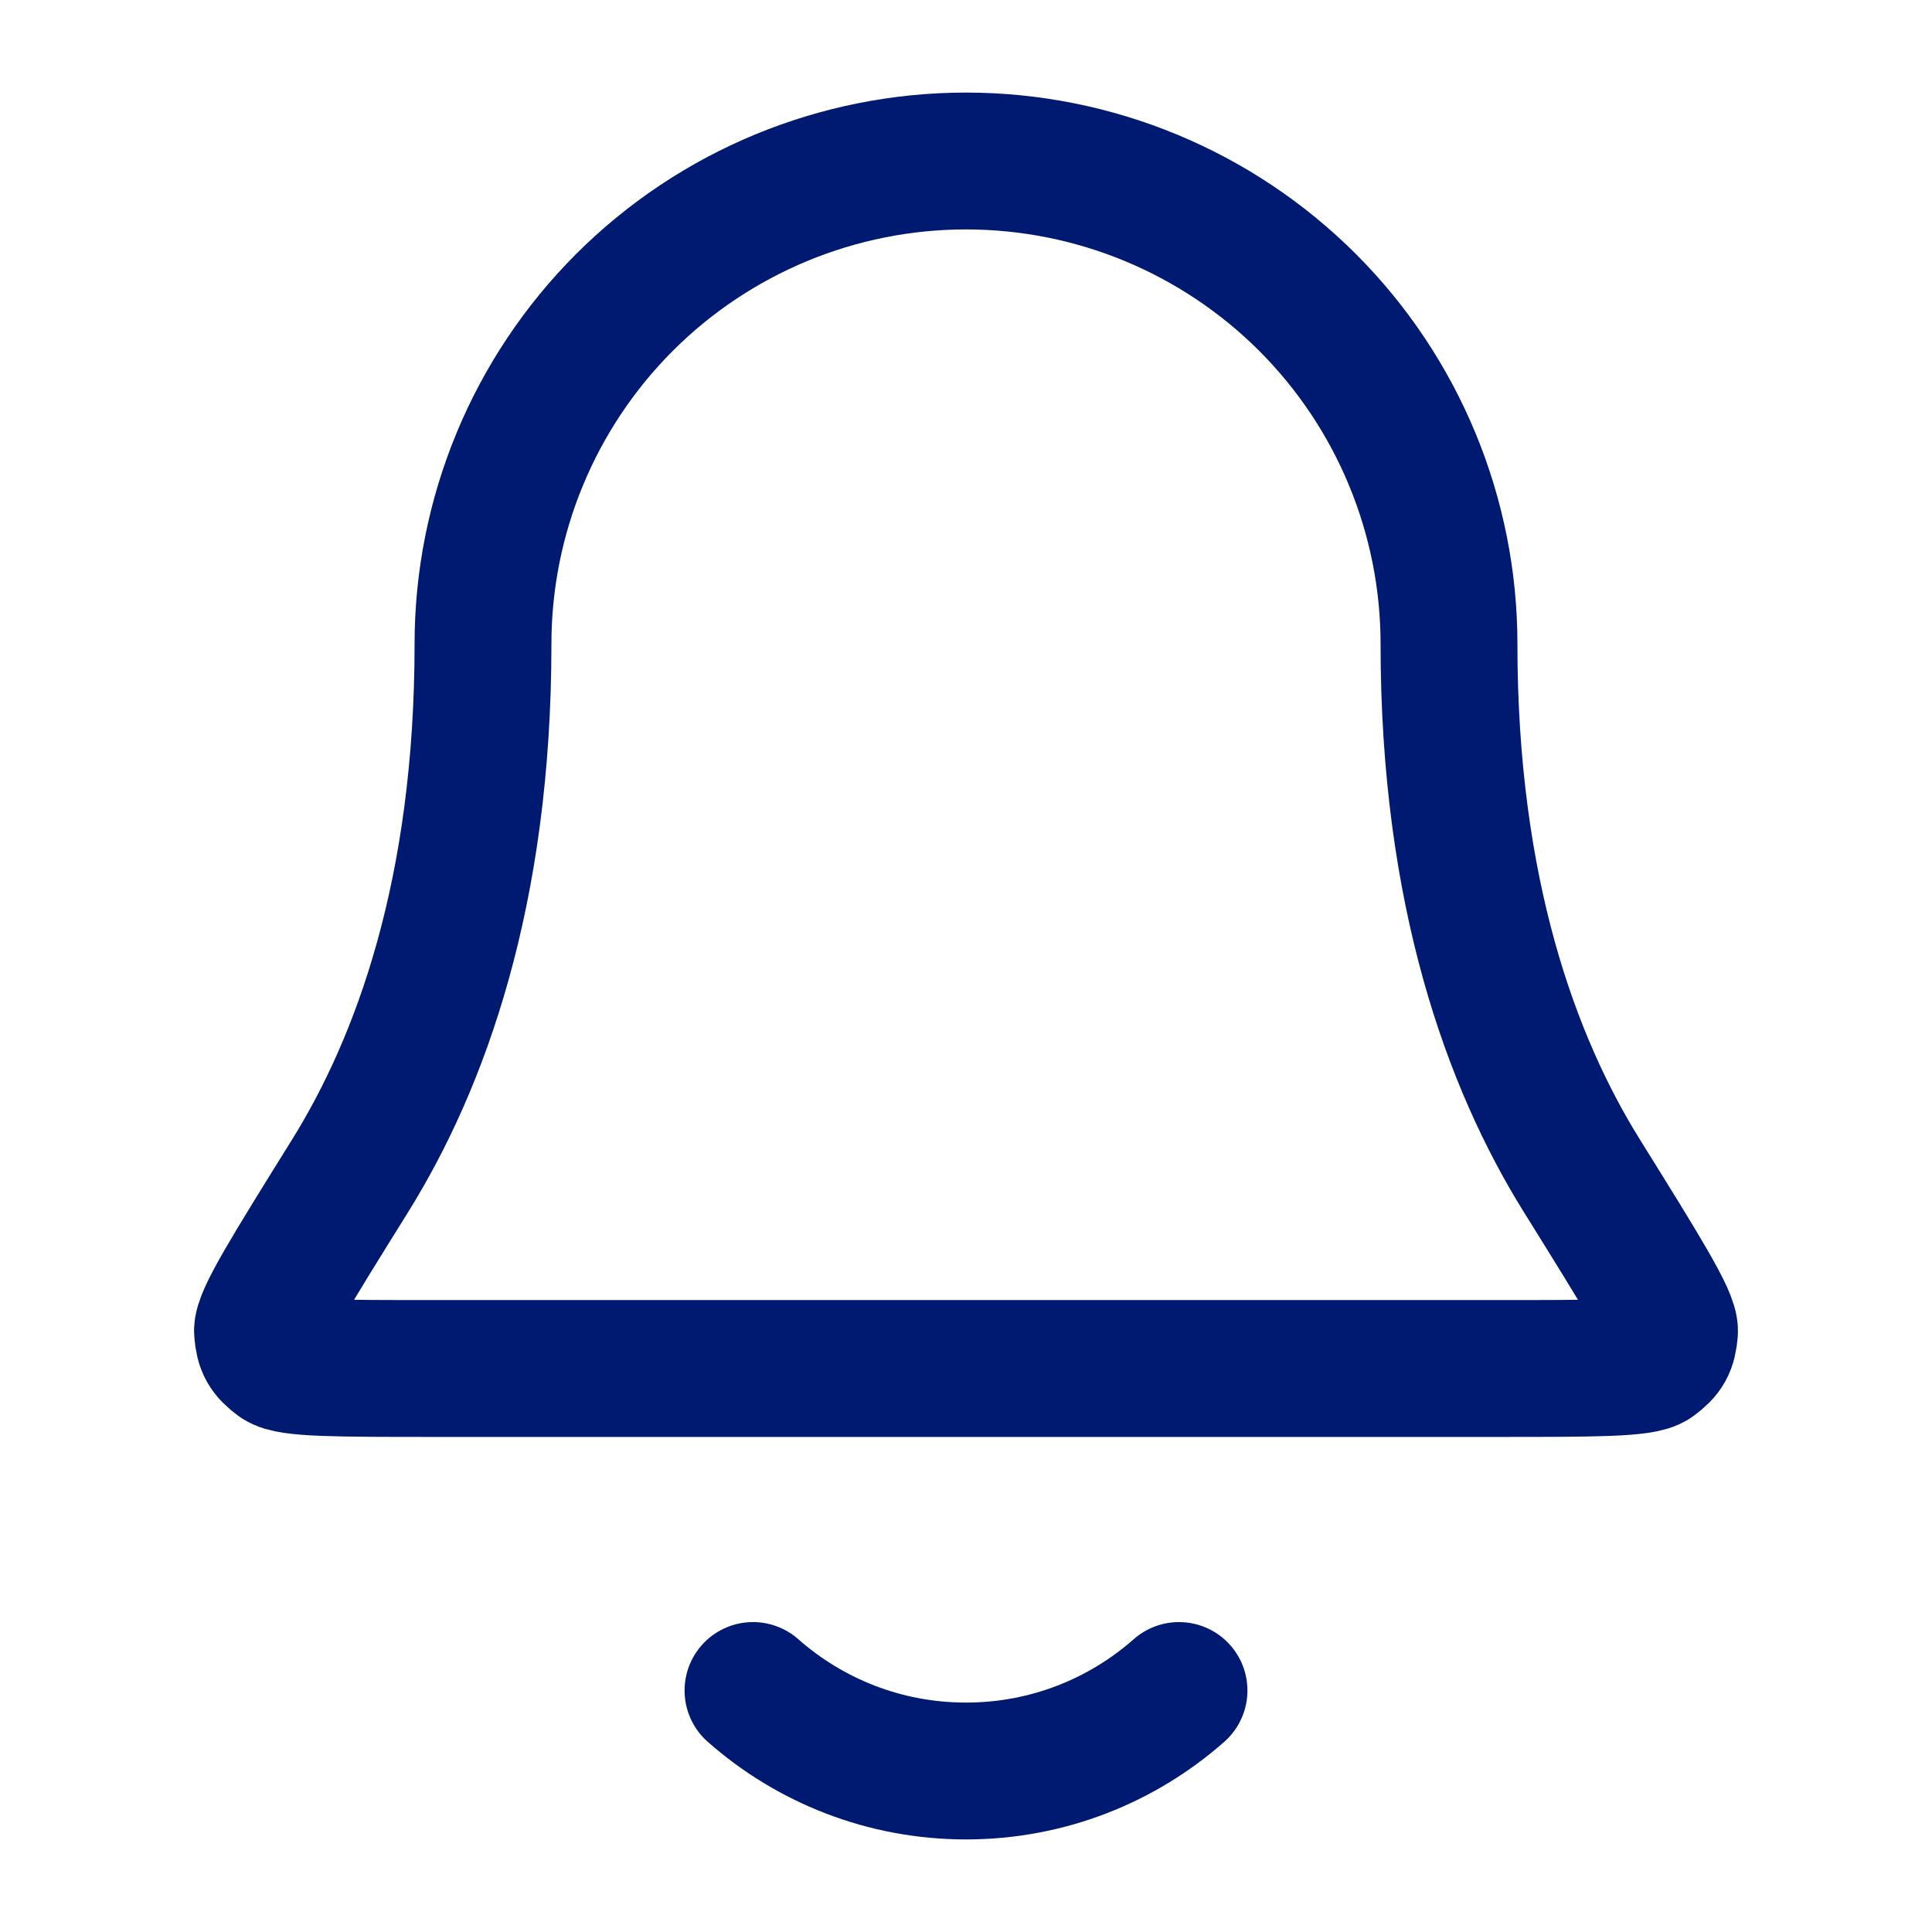
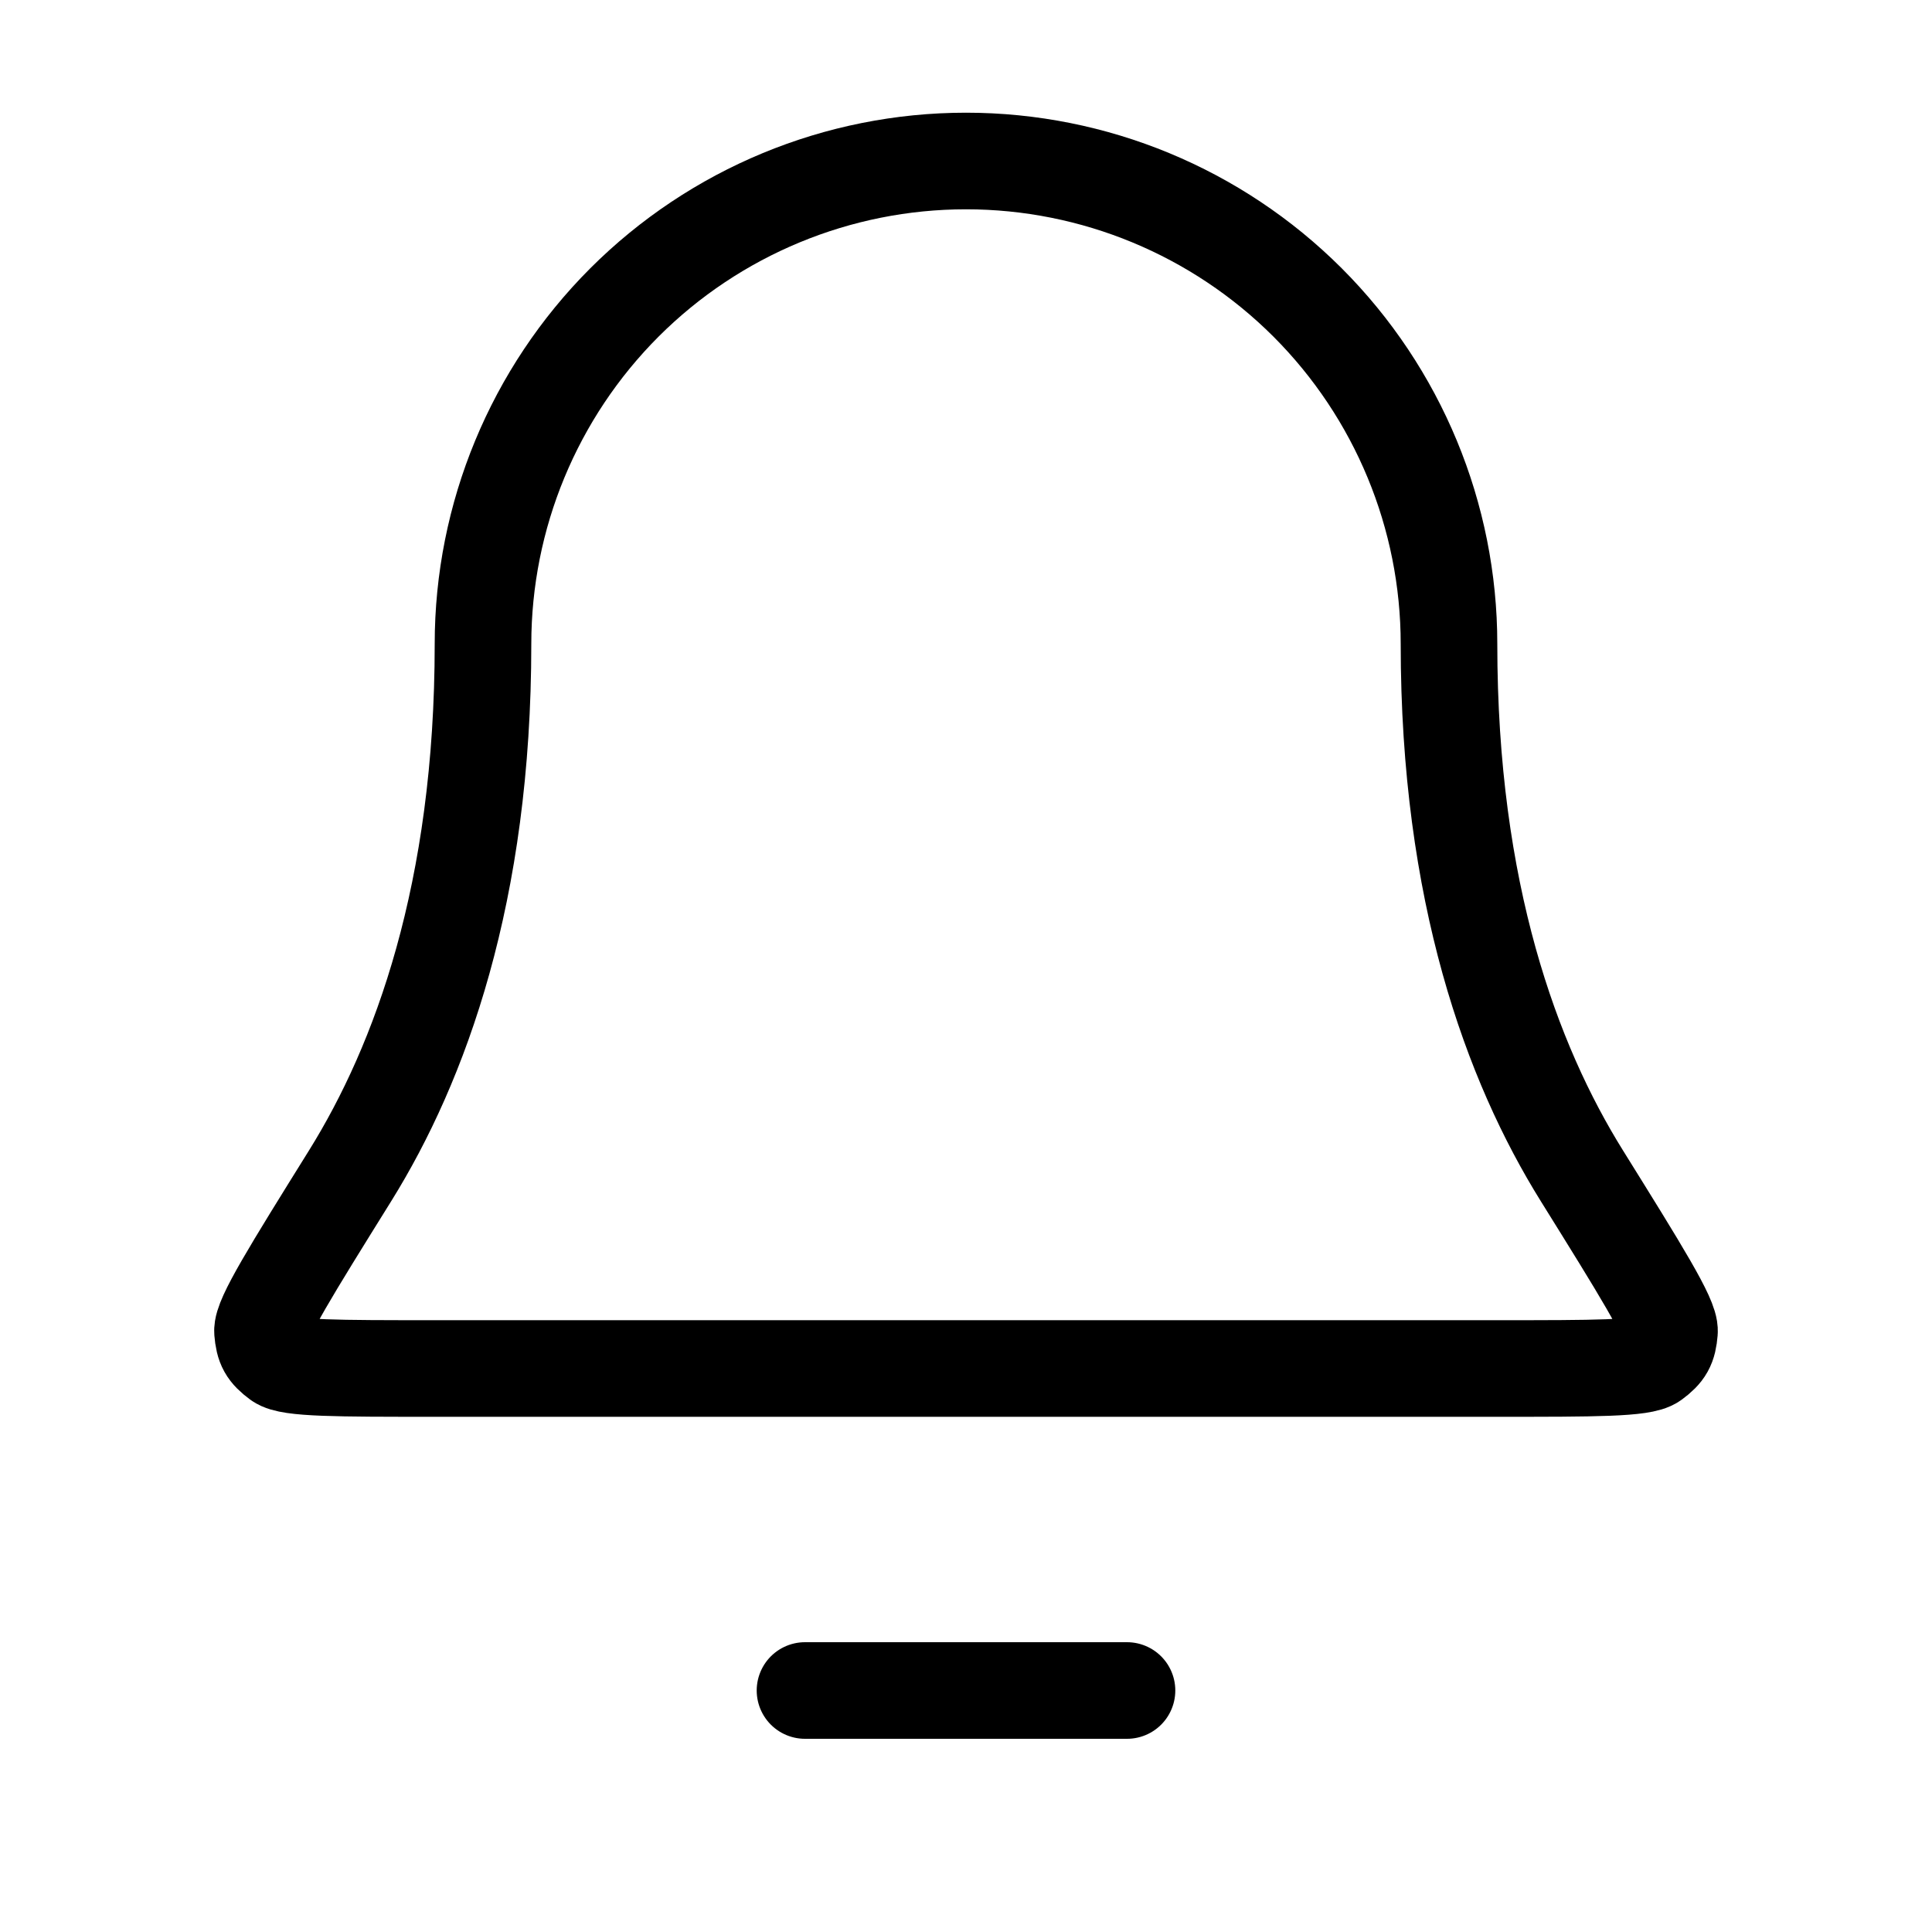
<svg xmlns="http://www.w3.org/2000/svg" width="24" height="24" viewBox="0 0 24 24" fill="none">
-   <path d="M9.354 21C10.059 21.622 10.986 22 12 22C13.014 22 13.941 21.622 14.646 21M18 8C18 6.409 17.368 4.883 16.243 3.757C15.117 2.632 13.591 2 12 2C10.409 2 8.883 2.632 7.757 3.757C6.632 4.883 6 6.409 6 8C6 11.09 5.22 13.206 4.35 14.605C3.615 15.786 3.248 16.376 3.261 16.541C3.276 16.723 3.315 16.793 3.462 16.902C3.594 17 4.193 17 5.389 17H18.611C19.807 17 20.406 17 20.538 16.902C20.685 16.793 20.724 16.723 20.739 16.541C20.752 16.376 20.385 15.786 19.65 14.605C18.779 13.206 18 11.09 18 8Z" stroke="#001A72" stroke-width="1.7" stroke-linecap="round" stroke-linejoin="round" />
+   <path d="M14 21H10M18 8C18 6.409 17.368 4.883 16.243 3.757C15.117 2.632 13.591 2 12 2C10.409 2 8.883 2.632 7.757 3.757C6.632 4.883 6 6.409 6 8C6 11.09 5.22 13.206 4.35 14.605C3.615 15.786 3.248 16.376 3.261 16.541C3.276 16.723 3.315 16.793 3.462 16.902C3.594 17 4.193 17 5.389 17H18.611C19.807 17 20.406 17 20.538 16.902C20.685 16.793 20.724 16.723 20.739 16.541C20.752 16.376 20.385 15.786 19.65 14.605C18.779 13.206 18 11.09 18 8Z" stroke="#000" stroke-width="1.2" stroke-linecap="round" stroke-linejoin="round" />
</svg>
